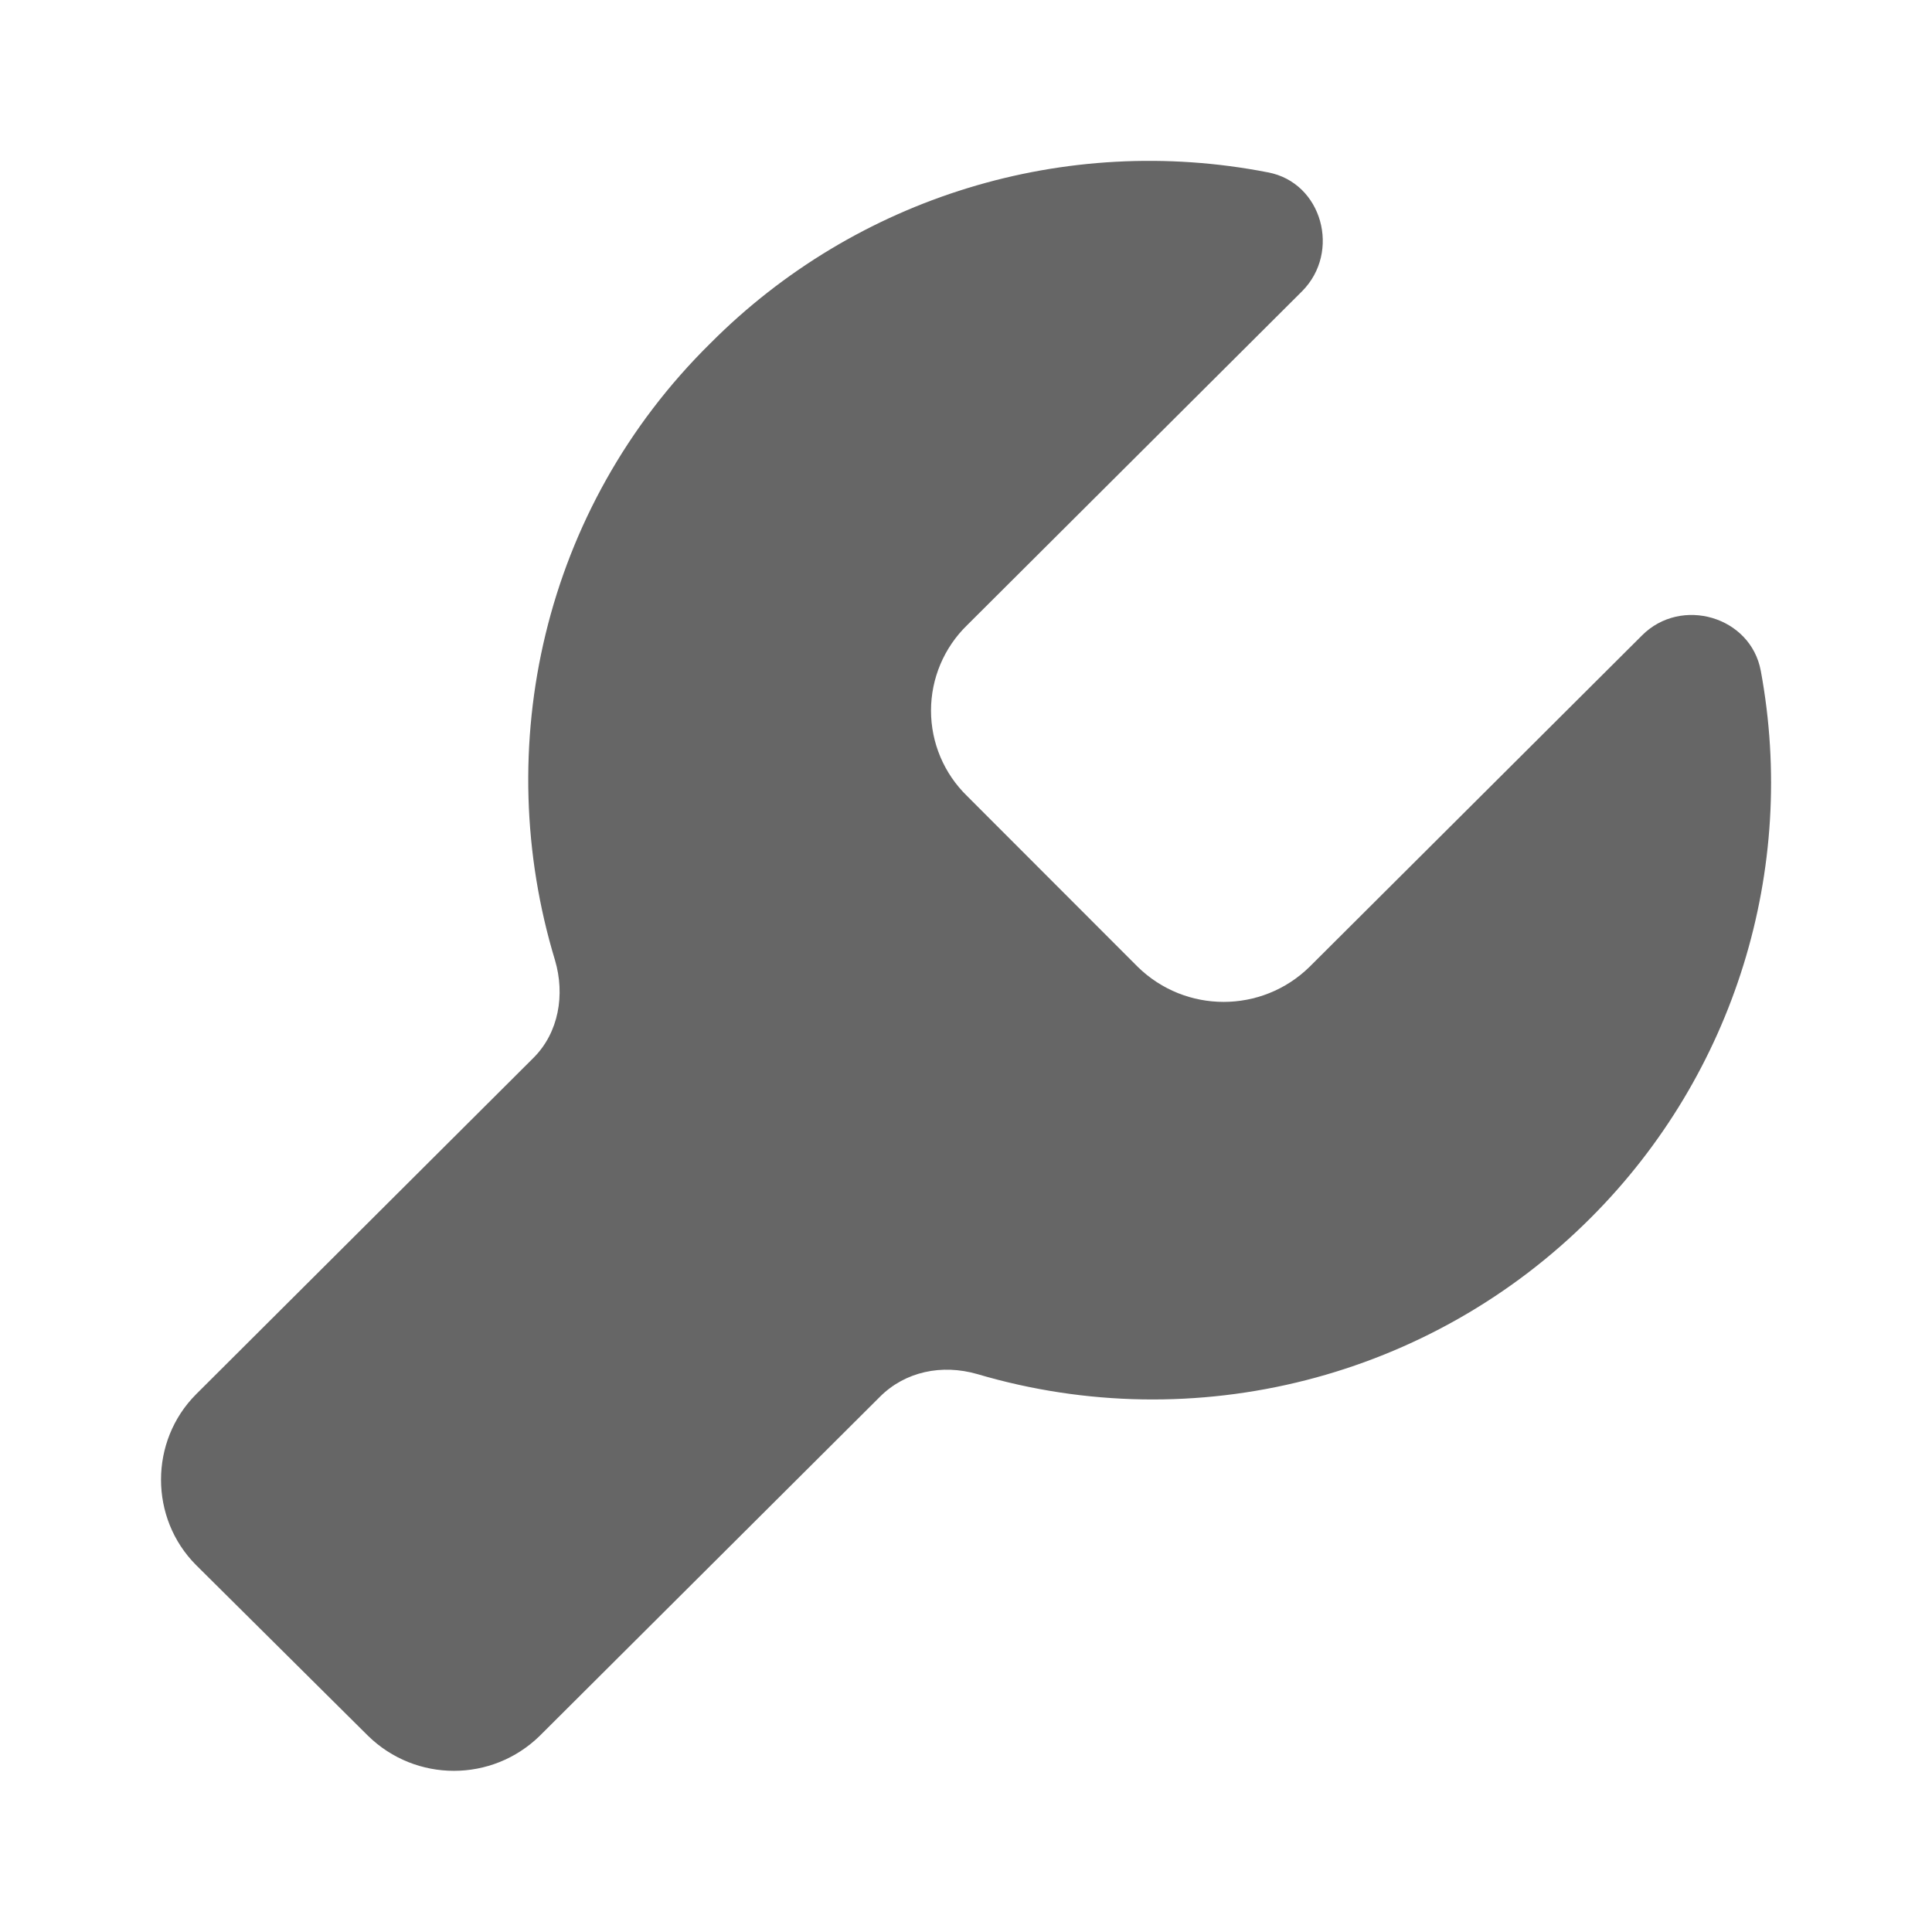
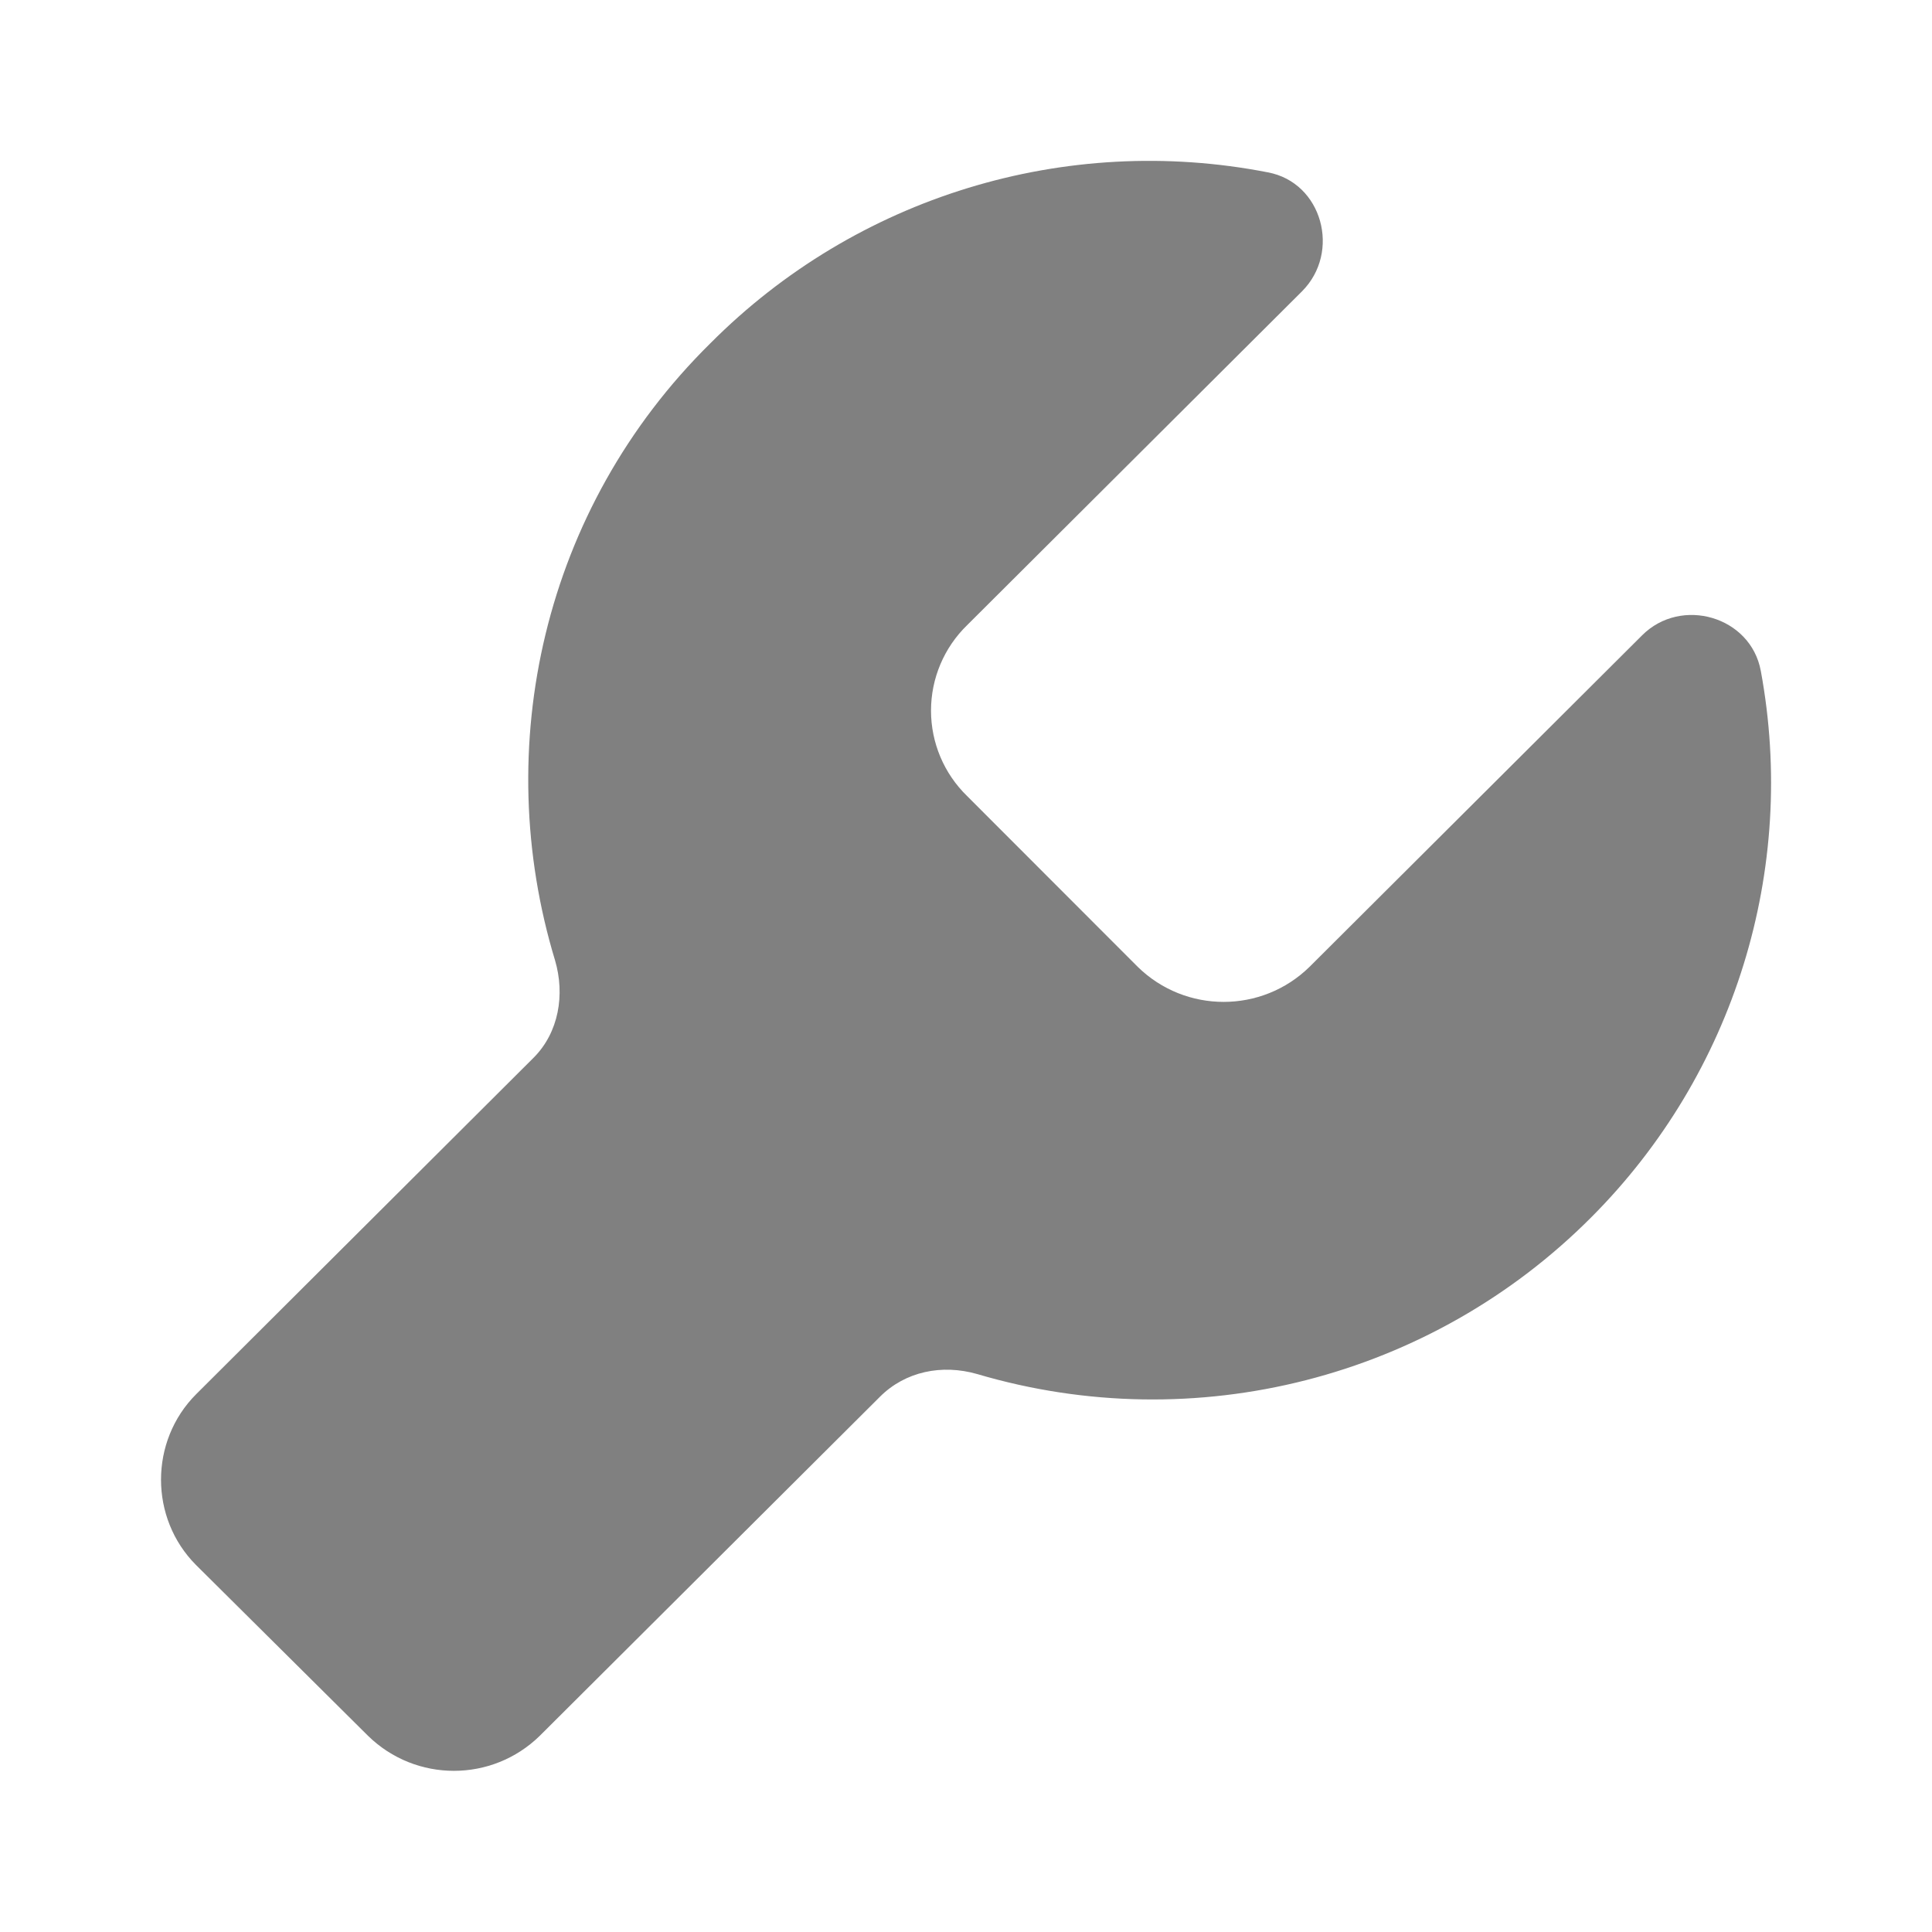
- <svg xmlns="http://www.w3.org/2000/svg" t="1526368586090" class="icon" style="" viewBox="0 0 1024 1024" version="1.1" p-id="3330" width="32" height="32">
+ <svg xmlns="http://www.w3.org/2000/svg" t="1527041890631" class="icon" style="" viewBox="0 0 1024 1024" version="1.1" p-id="2081" width="24" height="24">
  <defs>
    <style type="text/css" />
  </defs>
-   <path d="M933.248 355.541c-5.333-28.842-42.197-39.552-62.933-18.773L694.1 512.427a65.067 65.067 0 0 1-91.093 0l-90.453-90.539a63.147 63.147 0 0 1 0-90.496L690.09 154.411C710.869 133.589 700.8 96.725 672 91.349a328.107 328.107 0 0 0-295.424 90.539c-89.088 87.765-116.565 214.485-82.39 327.125 5.334 18.134 2.006 38.23-11.391 51.627L103.936 738.987c-24.79 24.832-24.79 65.706 0 90.538l91.093 90.454a65.067 65.067 0 0 0 91.094 0l180.224-179.627c13.397-13.44 32.853-17.45 51.584-12.075a328.107 328.107 0 0 0 325.546-83.157 325.973 325.973 0 0 0 89.771-289.621" p-id="3331" fill="#666" />
+   <path d="M933.248 355.541c-5.333-28.842-42.197-39.552-62.933-18.773L694.1 512.427a65.067 65.067 0 0 1-91.093 0l-90.453-90.539a63.147 63.147 0 0 1 0-90.496L690.09 154.411C710.869 133.589 700.8 96.725 672 91.349a328.107 328.107 0 0 0-295.424 90.539c-89.088 87.765-116.565 214.485-82.39 327.125 5.334 18.134 2.006 38.23-11.391 51.627L103.936 738.987c-24.79 24.832-24.79 65.706 0 90.538l91.093 90.454a65.067 65.067 0 0 0 91.094 0l180.224-179.627c13.397-13.44 32.853-17.45 51.584-12.075a328.107 328.107 0 0 0 325.546-83.157 325.973 325.973 0 0 0 89.771-289.621" p-id="2082" fill="#808080" />
</svg>
